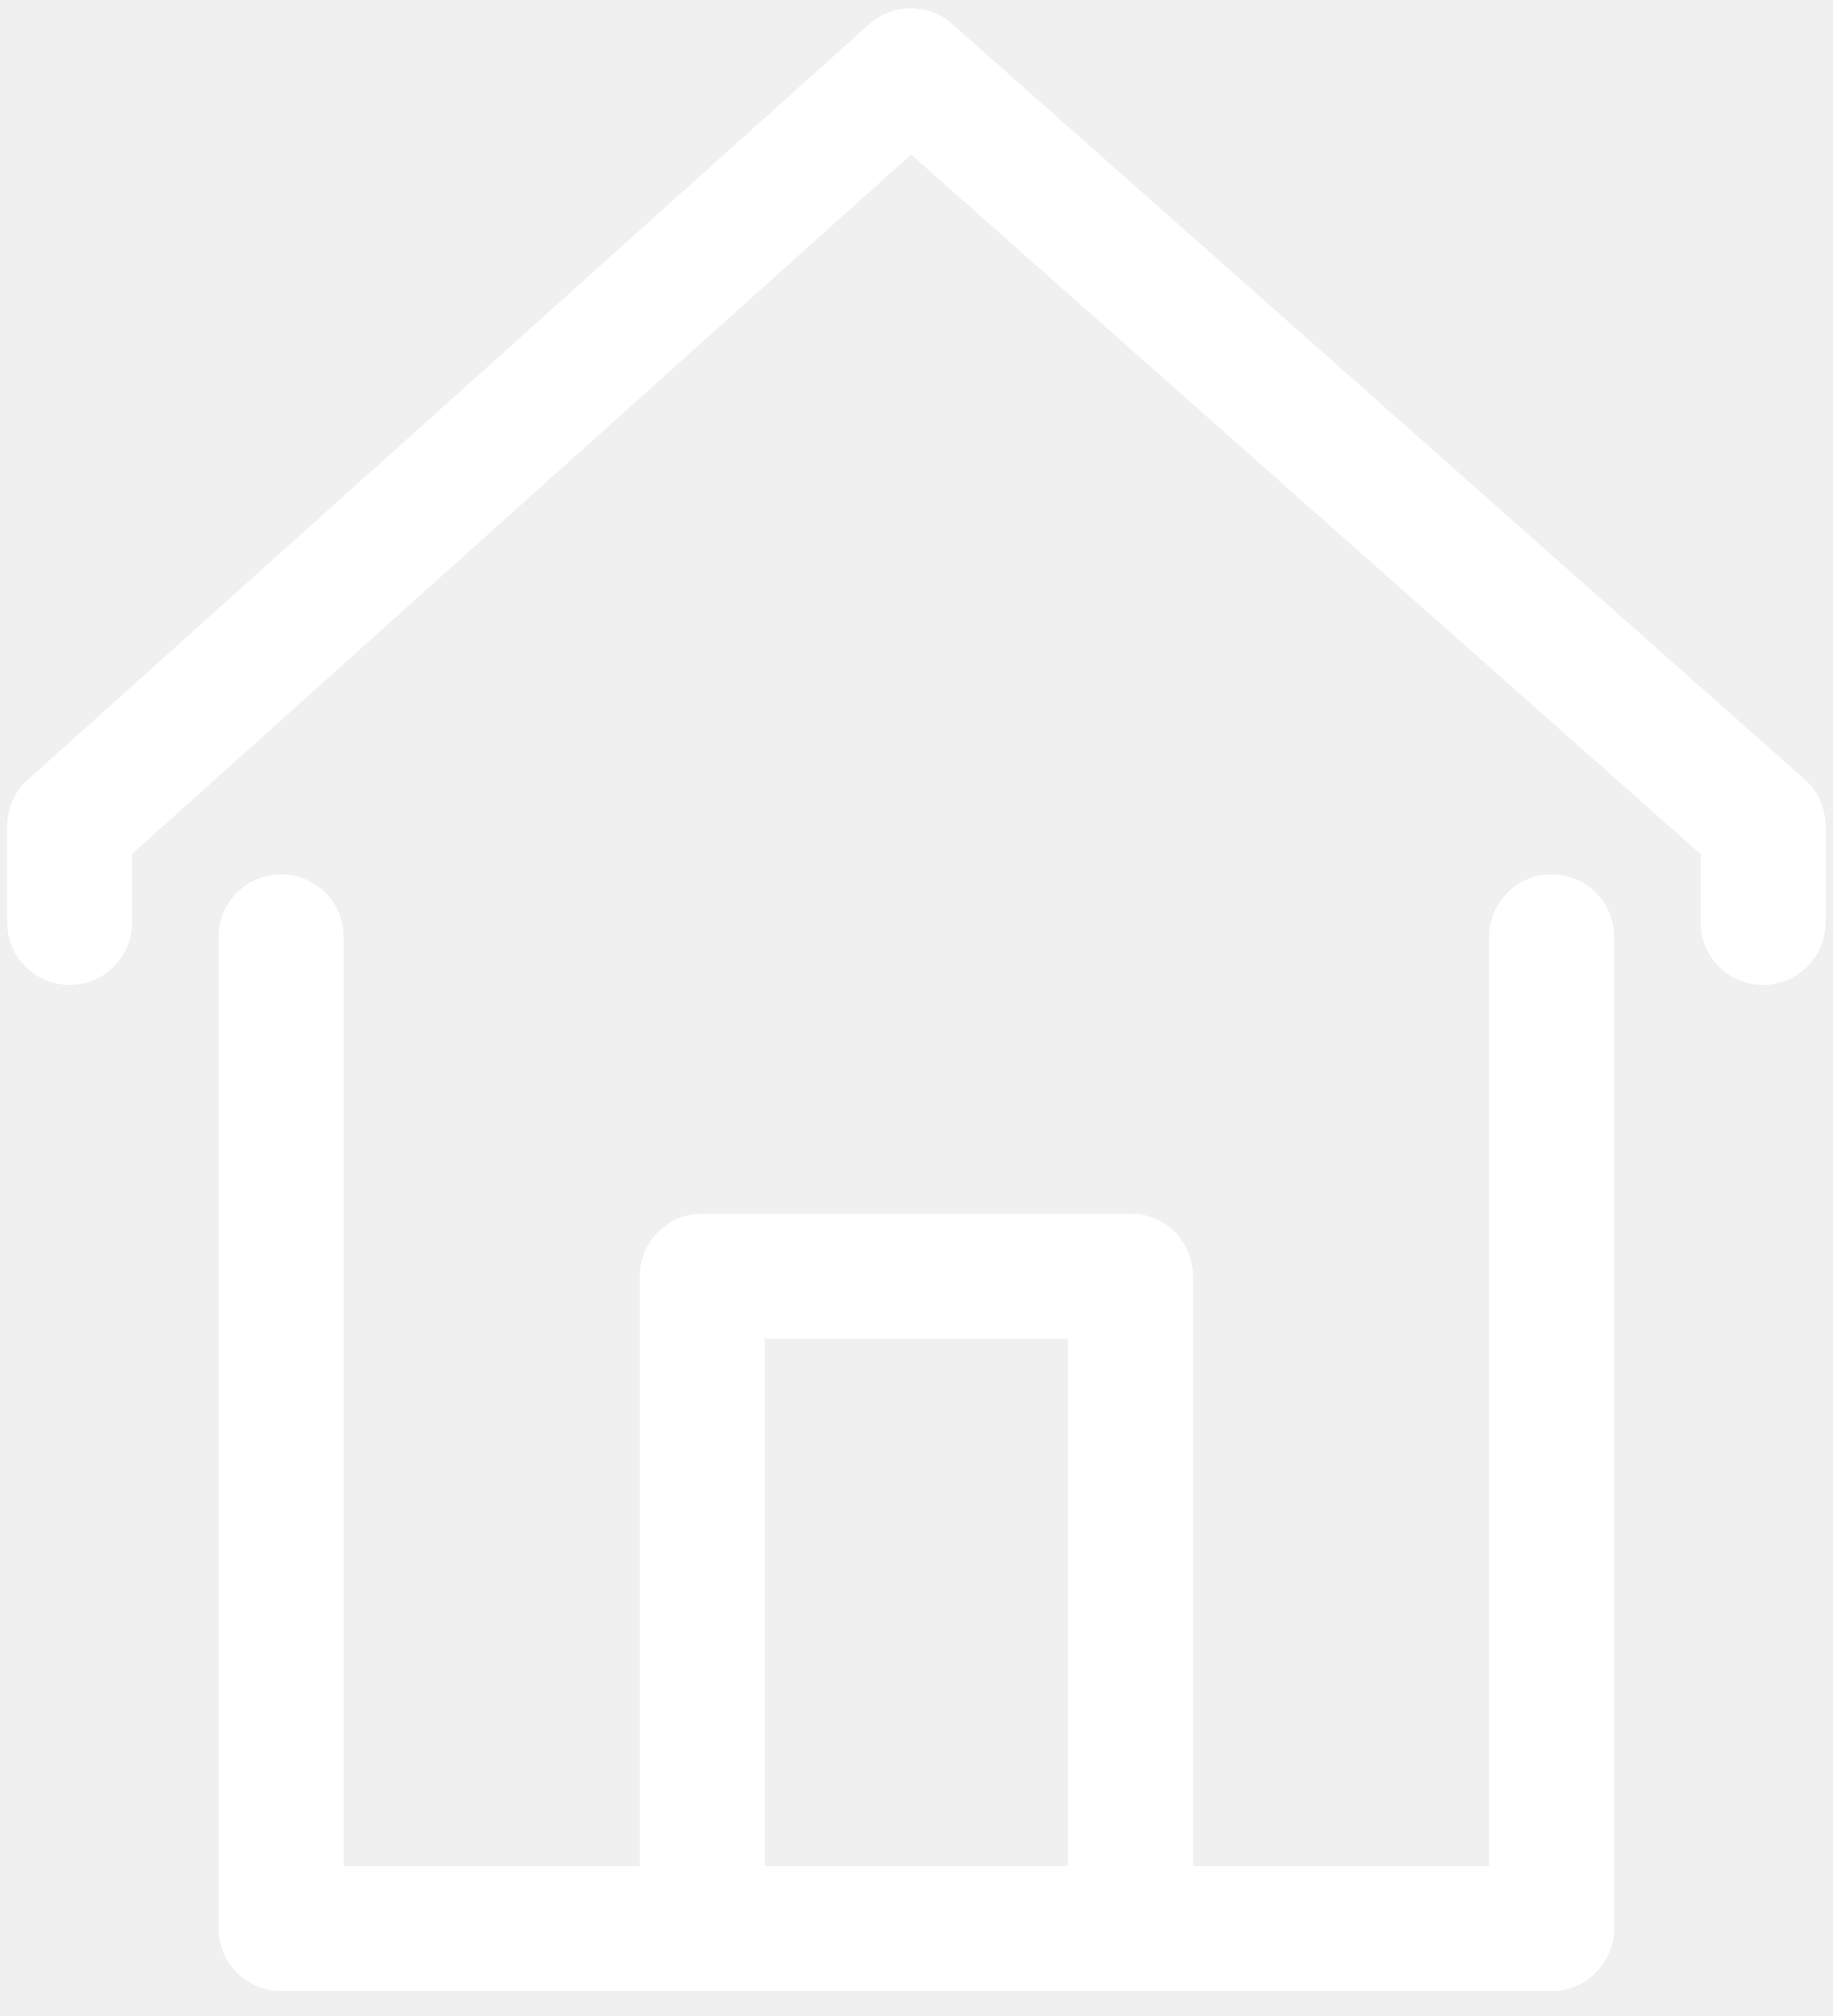
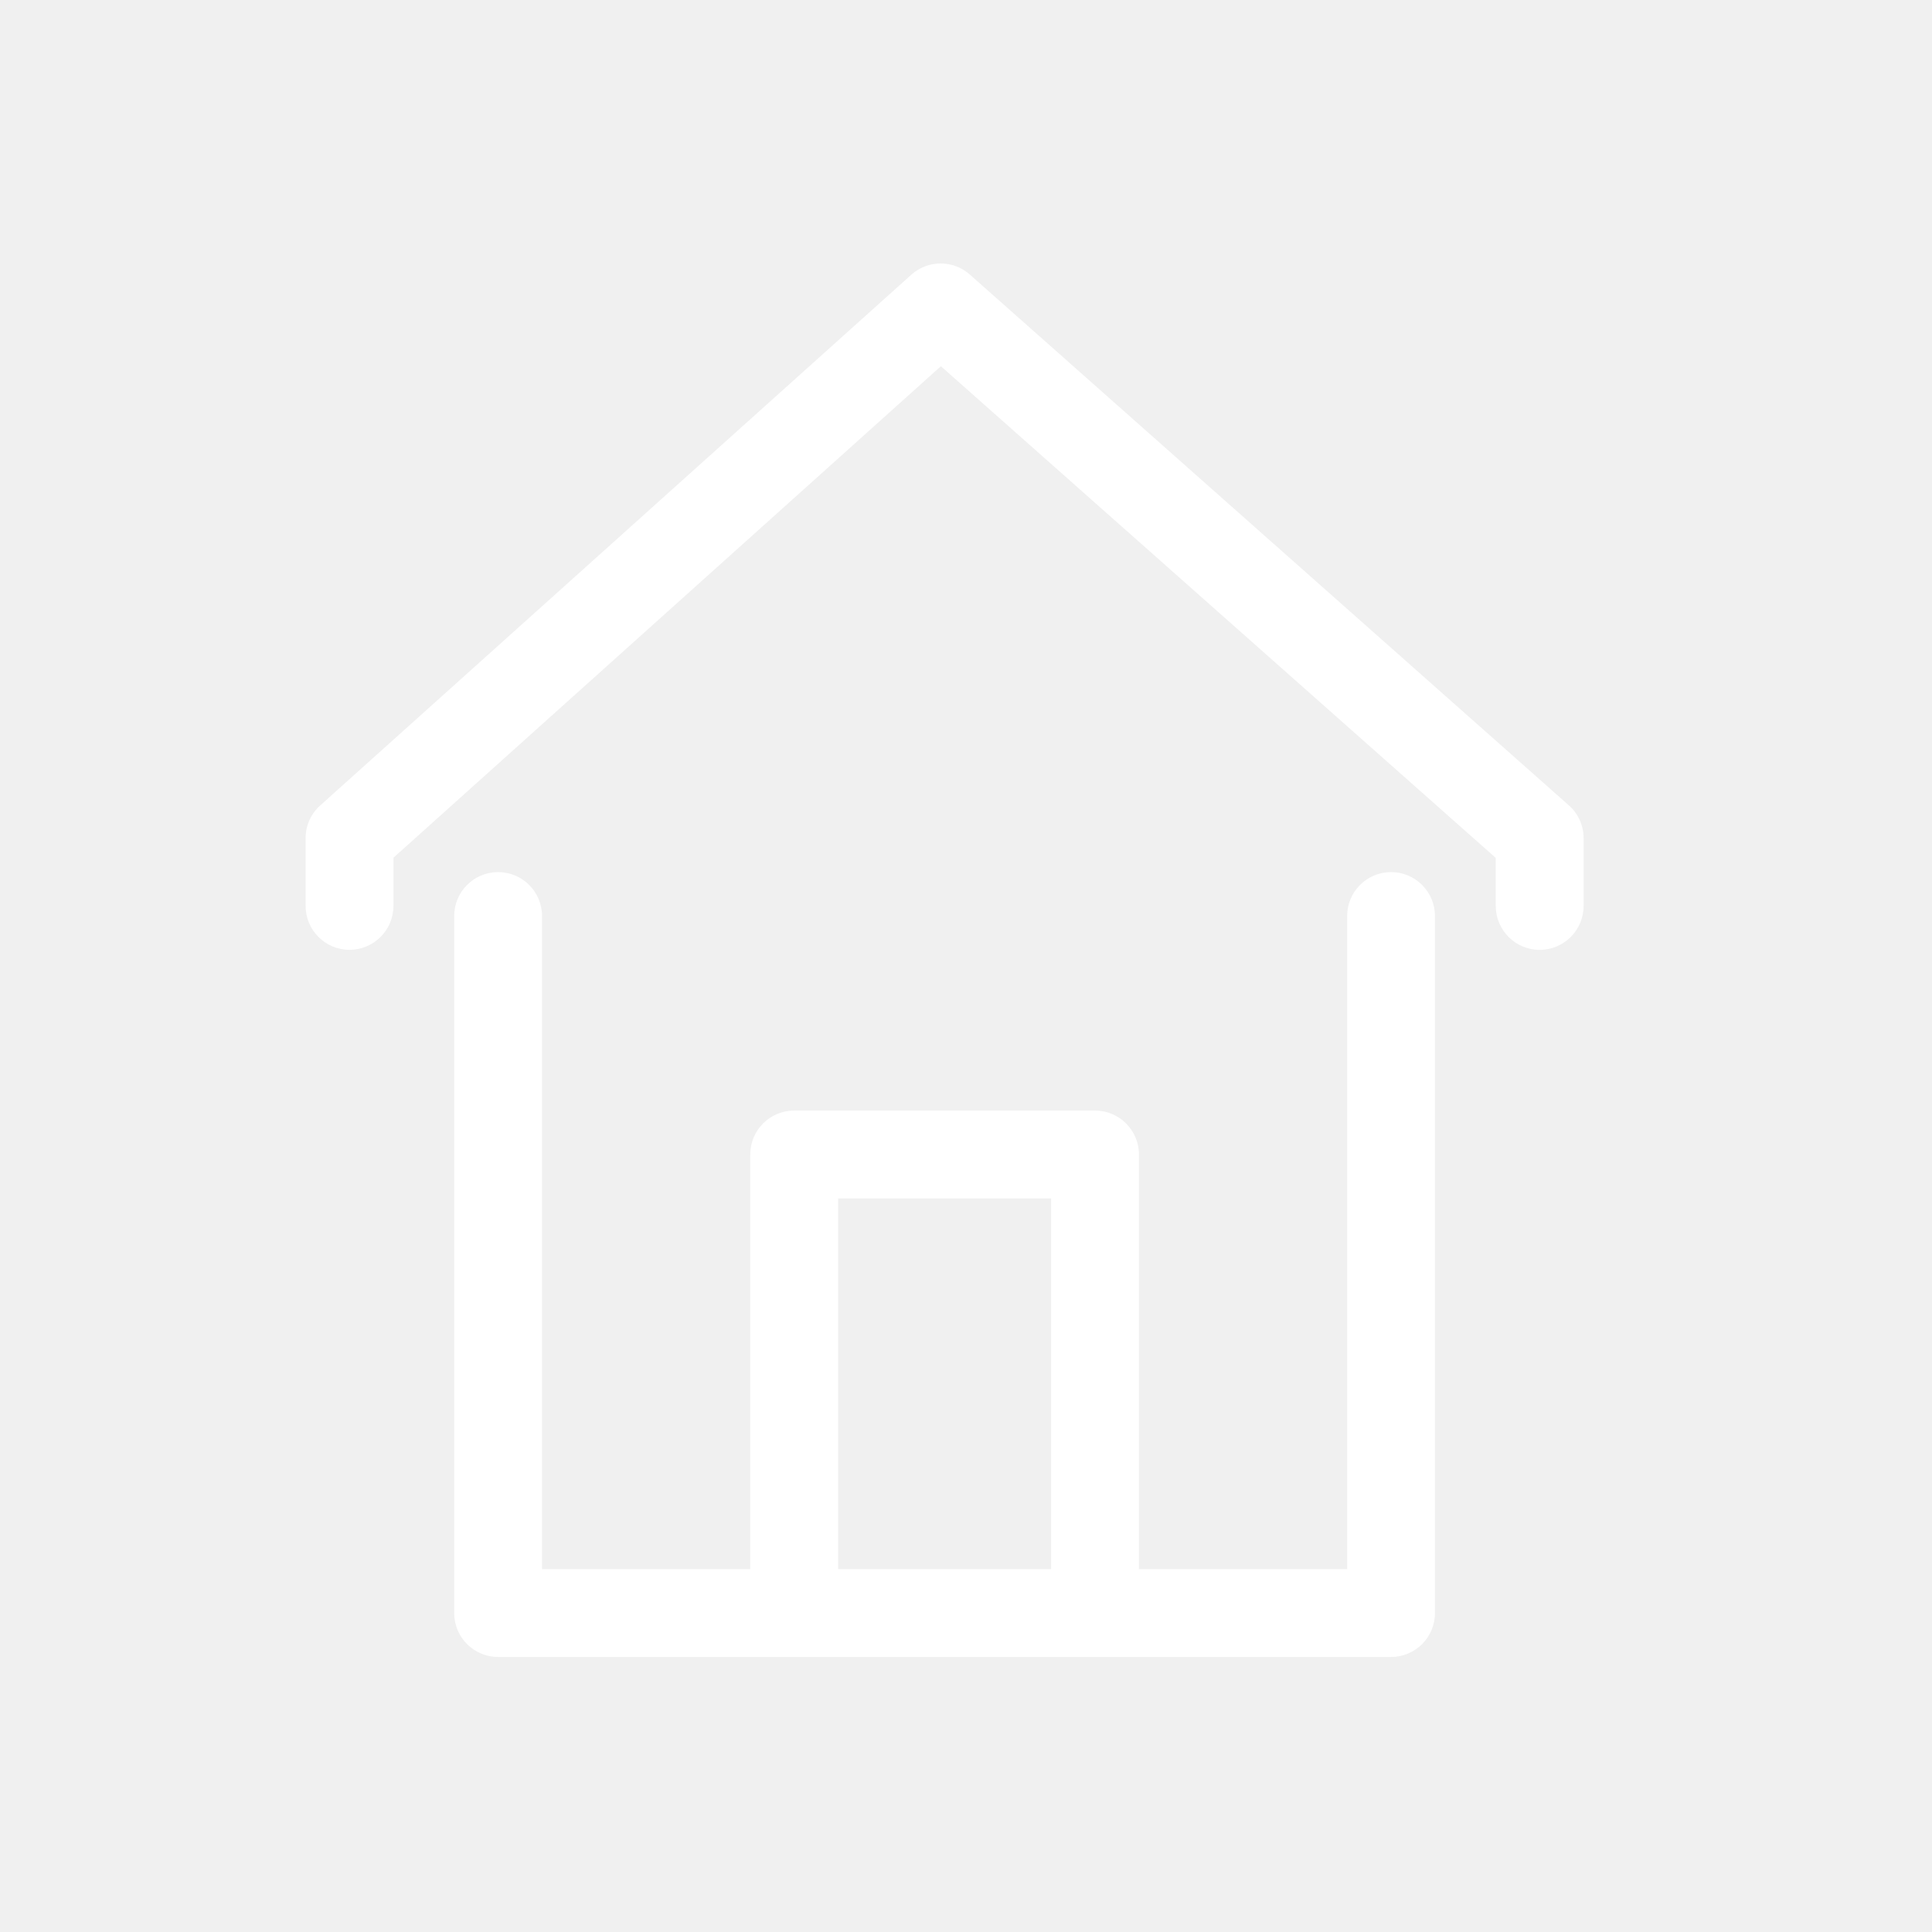
- <svg xmlns="http://www.w3.org/2000/svg" width="30px" height="33px" viewBox="0 0 30 33" version="1.1">
+ <svg xmlns="http://www.w3.org/2000/svg" width="45px" height="45px" viewBox="0 0 45 45" version="1.1">
  <defs />
  <g id="Page-1" stroke="none" stroke-width="1" fill="none" fill-rule="evenodd">
-     <g id="Landing-Page-After-Login" transform="translate(-45, -195)" fill-rule="nonzero" fill="#FFFFFF">
-       <g id="home" transform="translate(45, 195)">
-         <path d="M29.538,12.755 L15.587,0.394 C15.198,0.05 14.613,0.051 14.225,0.398 L0.458,12.76 C0.241,12.954 0.118,13.23 0.118,13.52 L0.118,15.099 C0.118,15.664 0.576,16.122 1.141,16.122 C1.705,16.122 2.163,15.664 2.163,15.099 L2.163,13.977 L14.913,2.53 L27.837,13.981 L27.837,15.1 C27.837,15.665 28.295,16.122 28.859,16.122 C29.424,16.122 29.882,15.665 29.882,15.1 L29.882,13.52 C29.882,13.228 29.757,12.949 29.538,12.755 Z M25.398,14.312 C24.834,14.312 24.376,14.77 24.376,15.335 L24.376,30.545 L19.526,30.545 L19.526,20.888 C19.526,20.323 19.068,19.865 18.503,19.865 L11.497,19.865 C10.932,19.865 10.474,20.323 10.474,20.888 L10.474,30.545 L5.624,30.545 L5.624,15.335 C5.624,14.77 5.166,14.312 4.602,14.312 C4.037,14.312 3.579,14.77 3.579,15.335 L3.579,31.568 C3.579,32.133 4.037,32.591 4.602,32.591 L25.398,32.591 C25.963,32.591 26.421,32.133 26.421,31.568 L26.421,15.335 C26.421,14.77 25.963,14.312 25.398,14.312 Z M17.48,30.545 L12.52,30.545 L12.52,21.911 L17.48,21.911 L17.48,30.545 Z" id="Shape" />
+     <g id="home" fill-rule="nonzero" fill="#FFFFFF">
+       <g transform="translate(7, 6)" id="Shape">
+         <path d="M29.54,12.757 L15.588,0.394 C15.2,0.05 14.614,0.051 14.227,0.398 L0.458,12.761 C0.241,12.955 0.118,13.231 0.118,13.522 L0.118,15.1 C0.118,15.665 0.576,16.123 1.141,16.123 C1.705,16.123 2.164,15.665 2.164,15.1 L2.164,13.978 L14.915,2.53 L27.839,13.982 L27.839,15.101 C27.839,15.666 28.297,16.124 28.862,16.124 C29.426,16.124 29.885,15.666 29.885,15.101 L29.885,13.522 C29.885,13.229 29.76,12.95 29.54,12.757 Z M25.401,14.313 C24.836,14.313 24.378,14.771 24.378,15.336 L24.378,30.548 L19.528,30.548 L19.528,20.89 C19.528,20.325 19.069,19.867 18.505,19.867 L11.498,19.867 C10.933,19.867 10.475,20.325 10.475,20.89 L10.475,30.548 L5.625,30.548 L5.625,15.336 C5.625,14.771 5.167,14.313 4.602,14.313 C4.037,14.313 3.579,14.771 3.579,15.336 L3.579,31.571 C3.579,32.136 4.037,32.594 4.602,32.594 L25.401,32.594 C25.965,32.594 26.423,32.136 26.423,31.571 L26.423,15.336 C26.423,14.771 25.965,14.313 25.401,14.313 Z M17.482,30.548 L12.521,30.548 L12.521,21.913 L17.482,21.913 L17.482,30.548 Z" />
      </g>
    </g>
  </g>
</svg>
